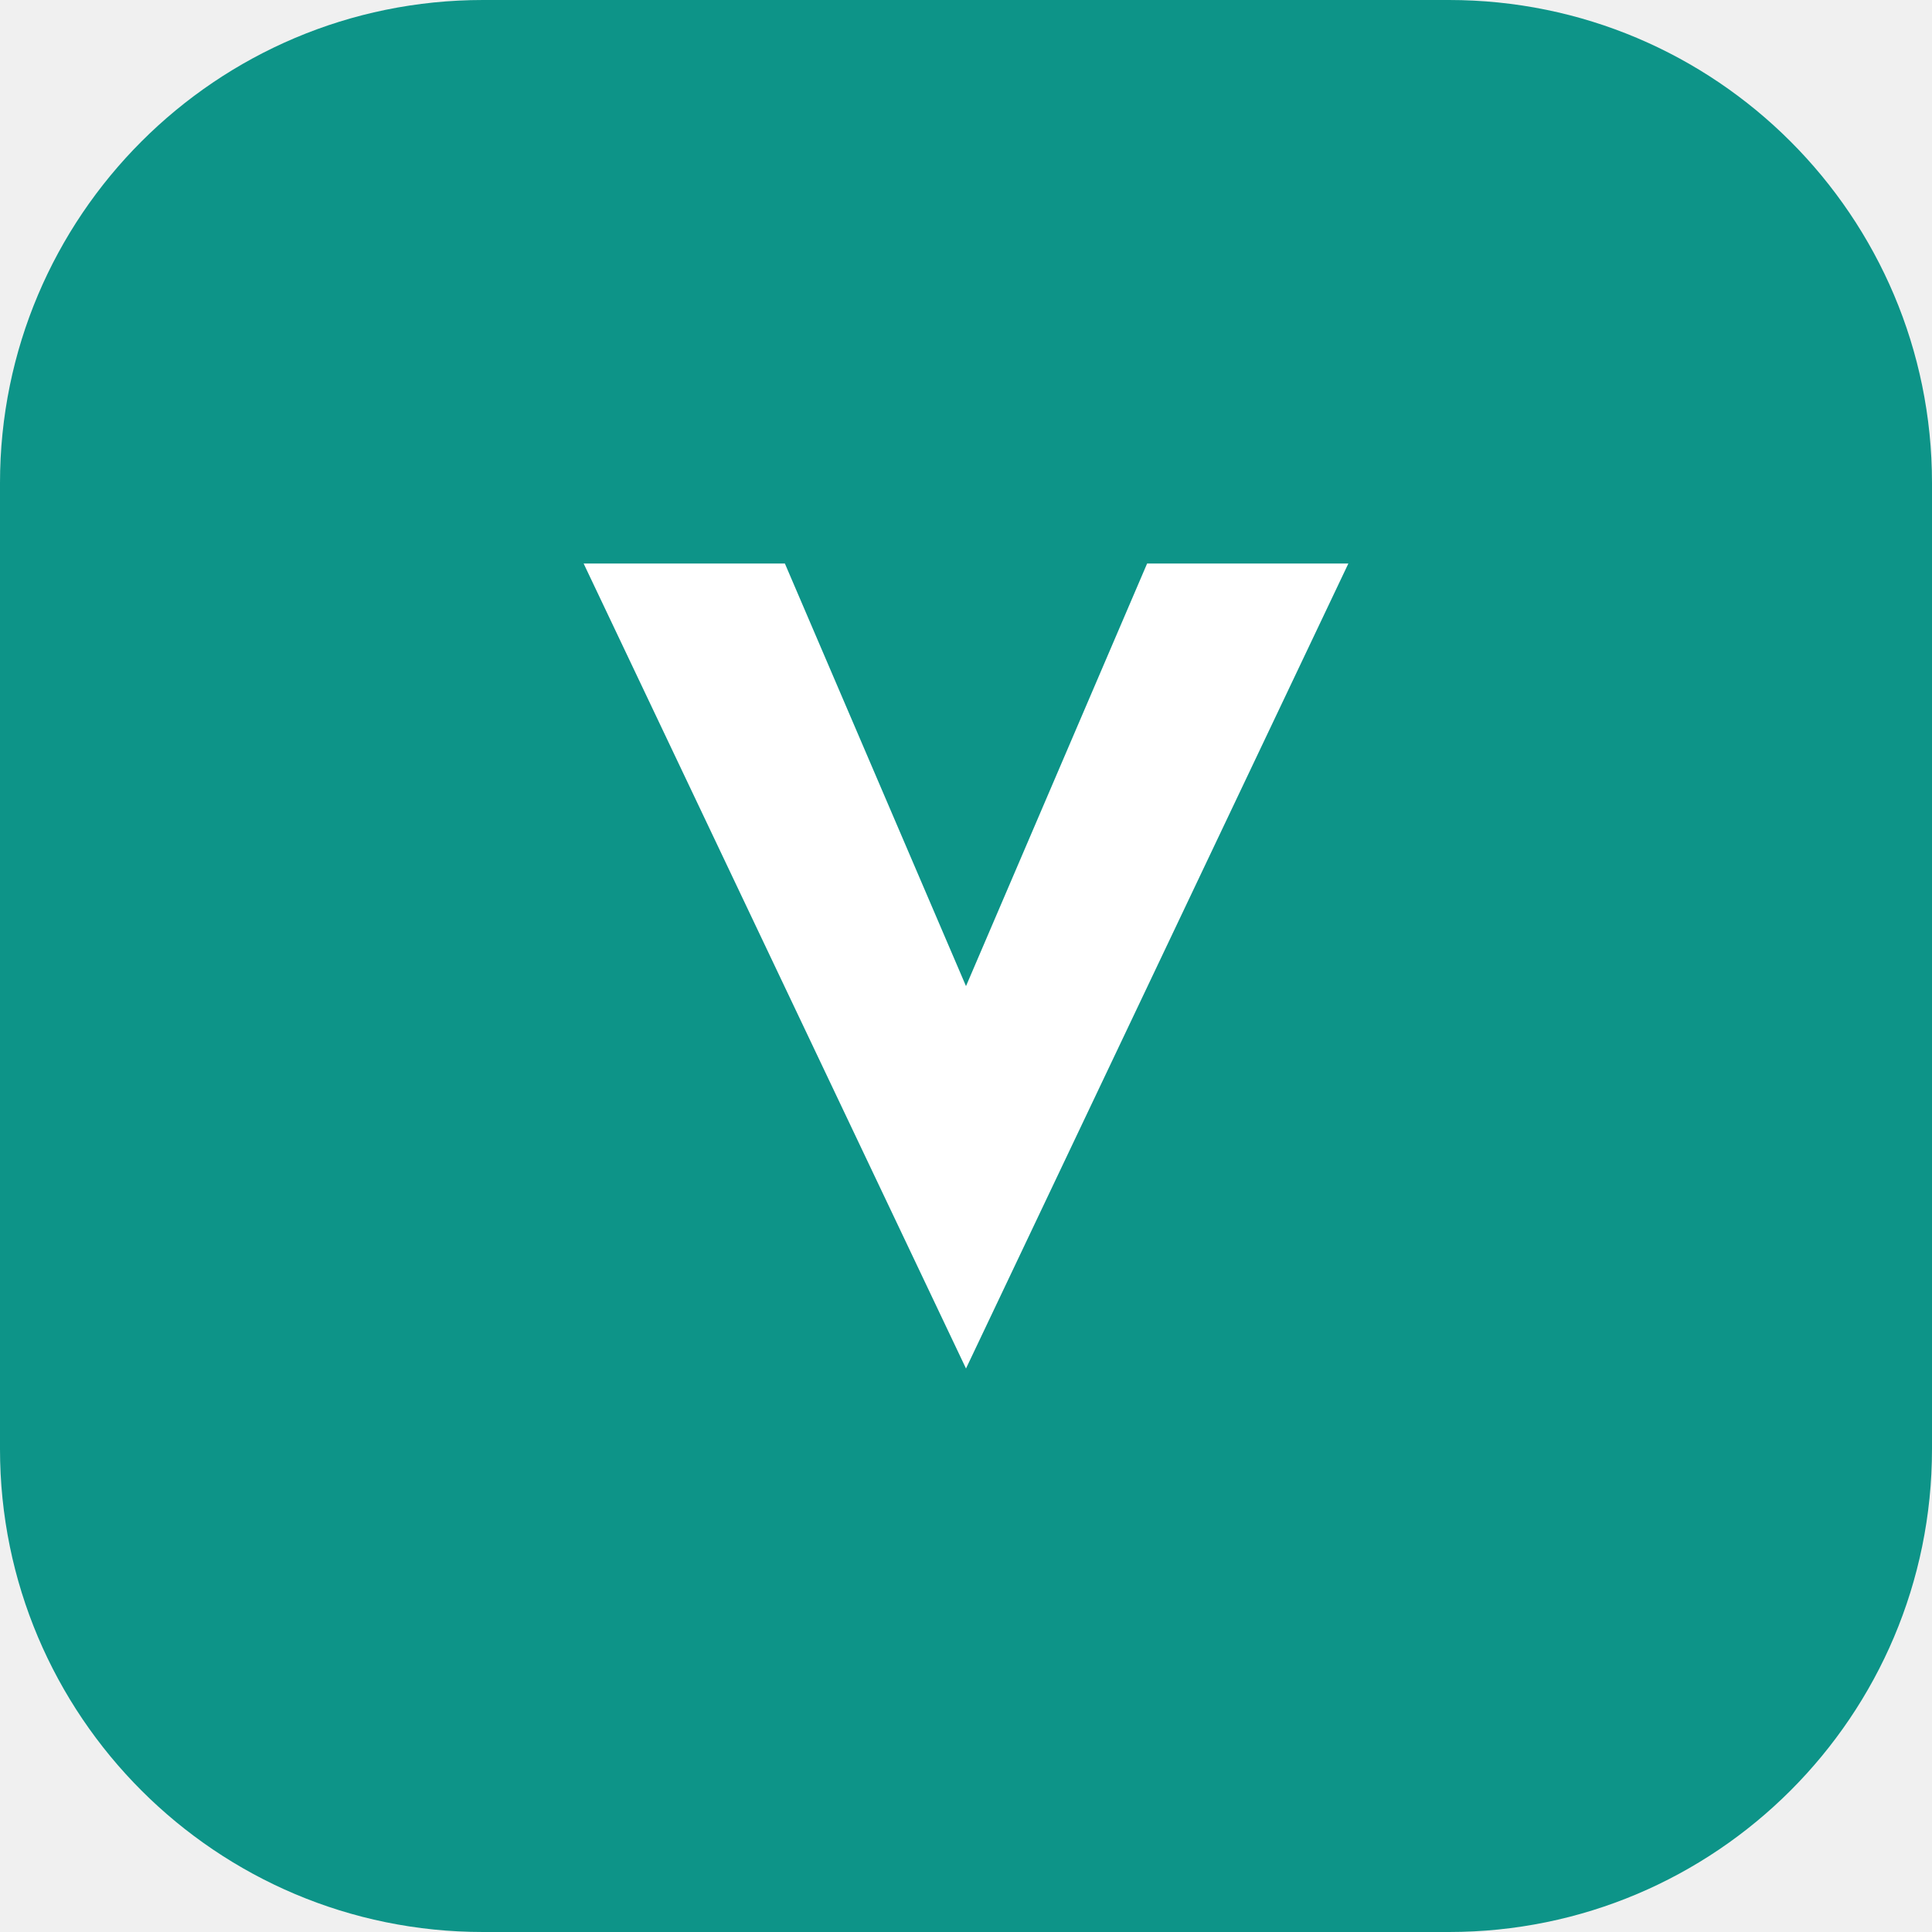
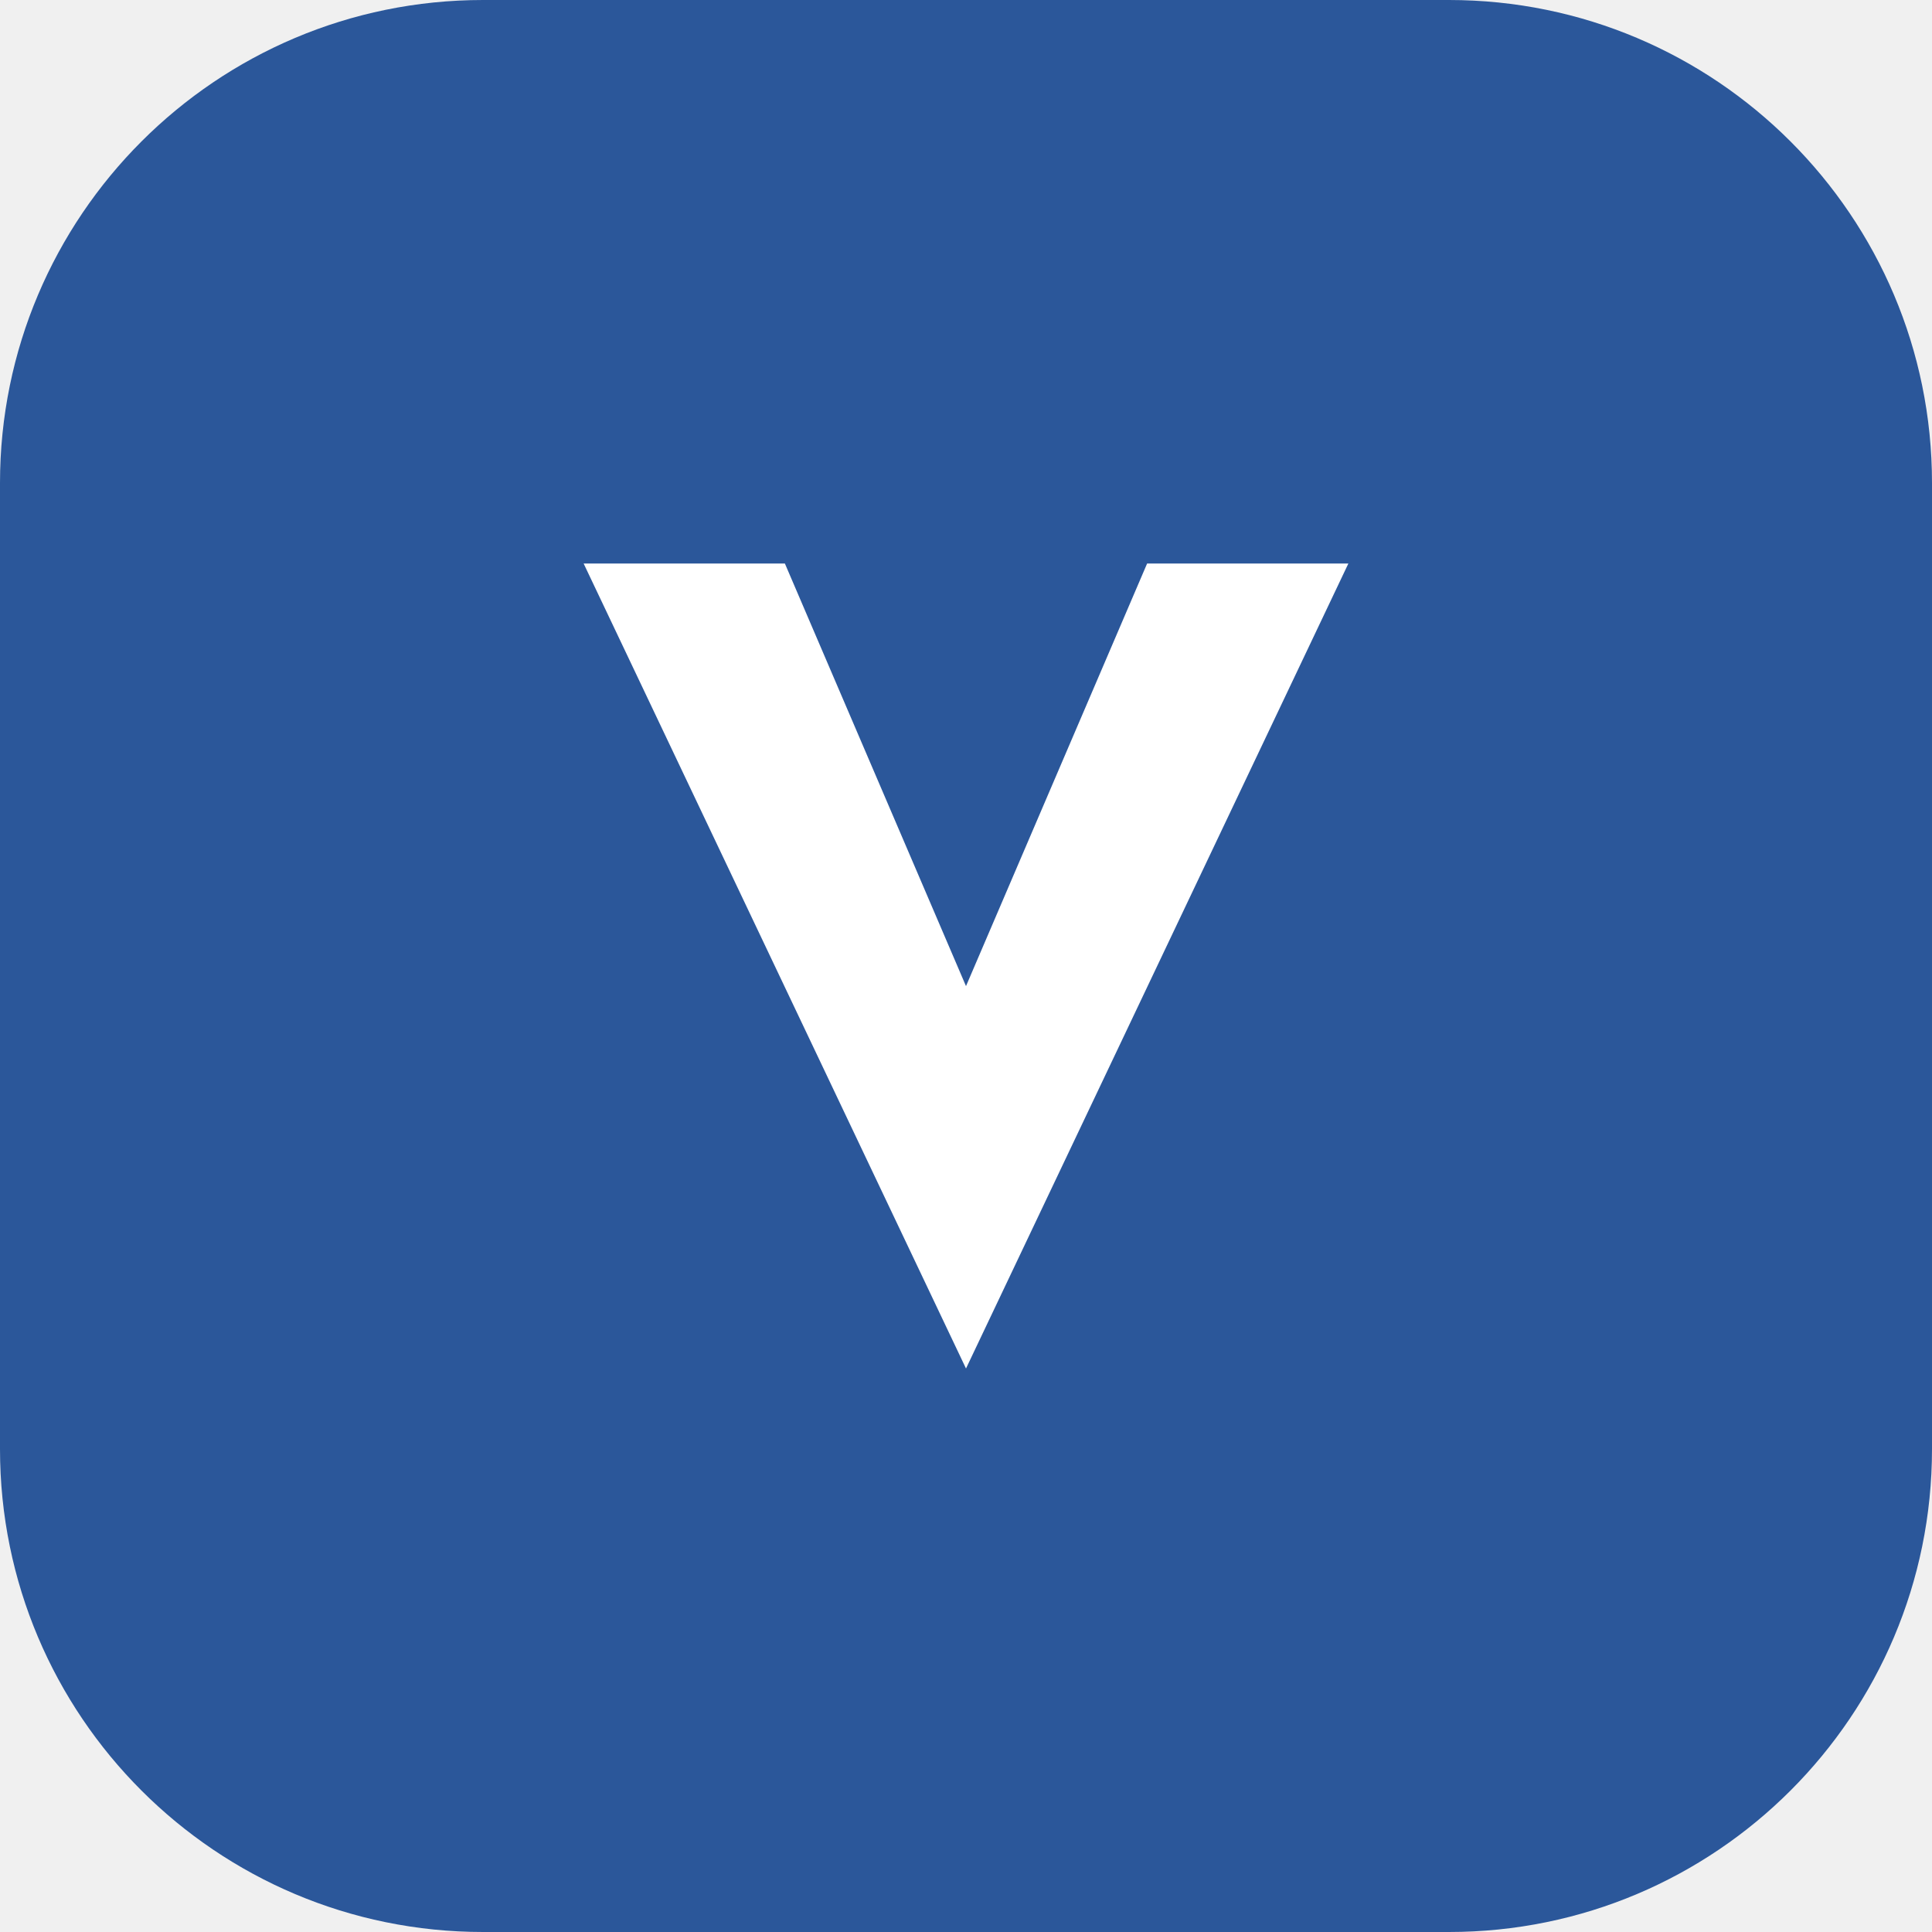
<svg xmlns="http://www.w3.org/2000/svg" width="48" height="48" viewBox="0 0 48 48" fill="none">
-   <rect width="48" height="48" rx="12" fill="#0d9488" />
+   <rect width="48" height="48" rx="12" fill="#2b579a" />
  <path d="M14.5 14L24 34L33.5 14H28.5L24 24.5L19.5 14H14.5Z" fill="#ffffff" />
</svg>
